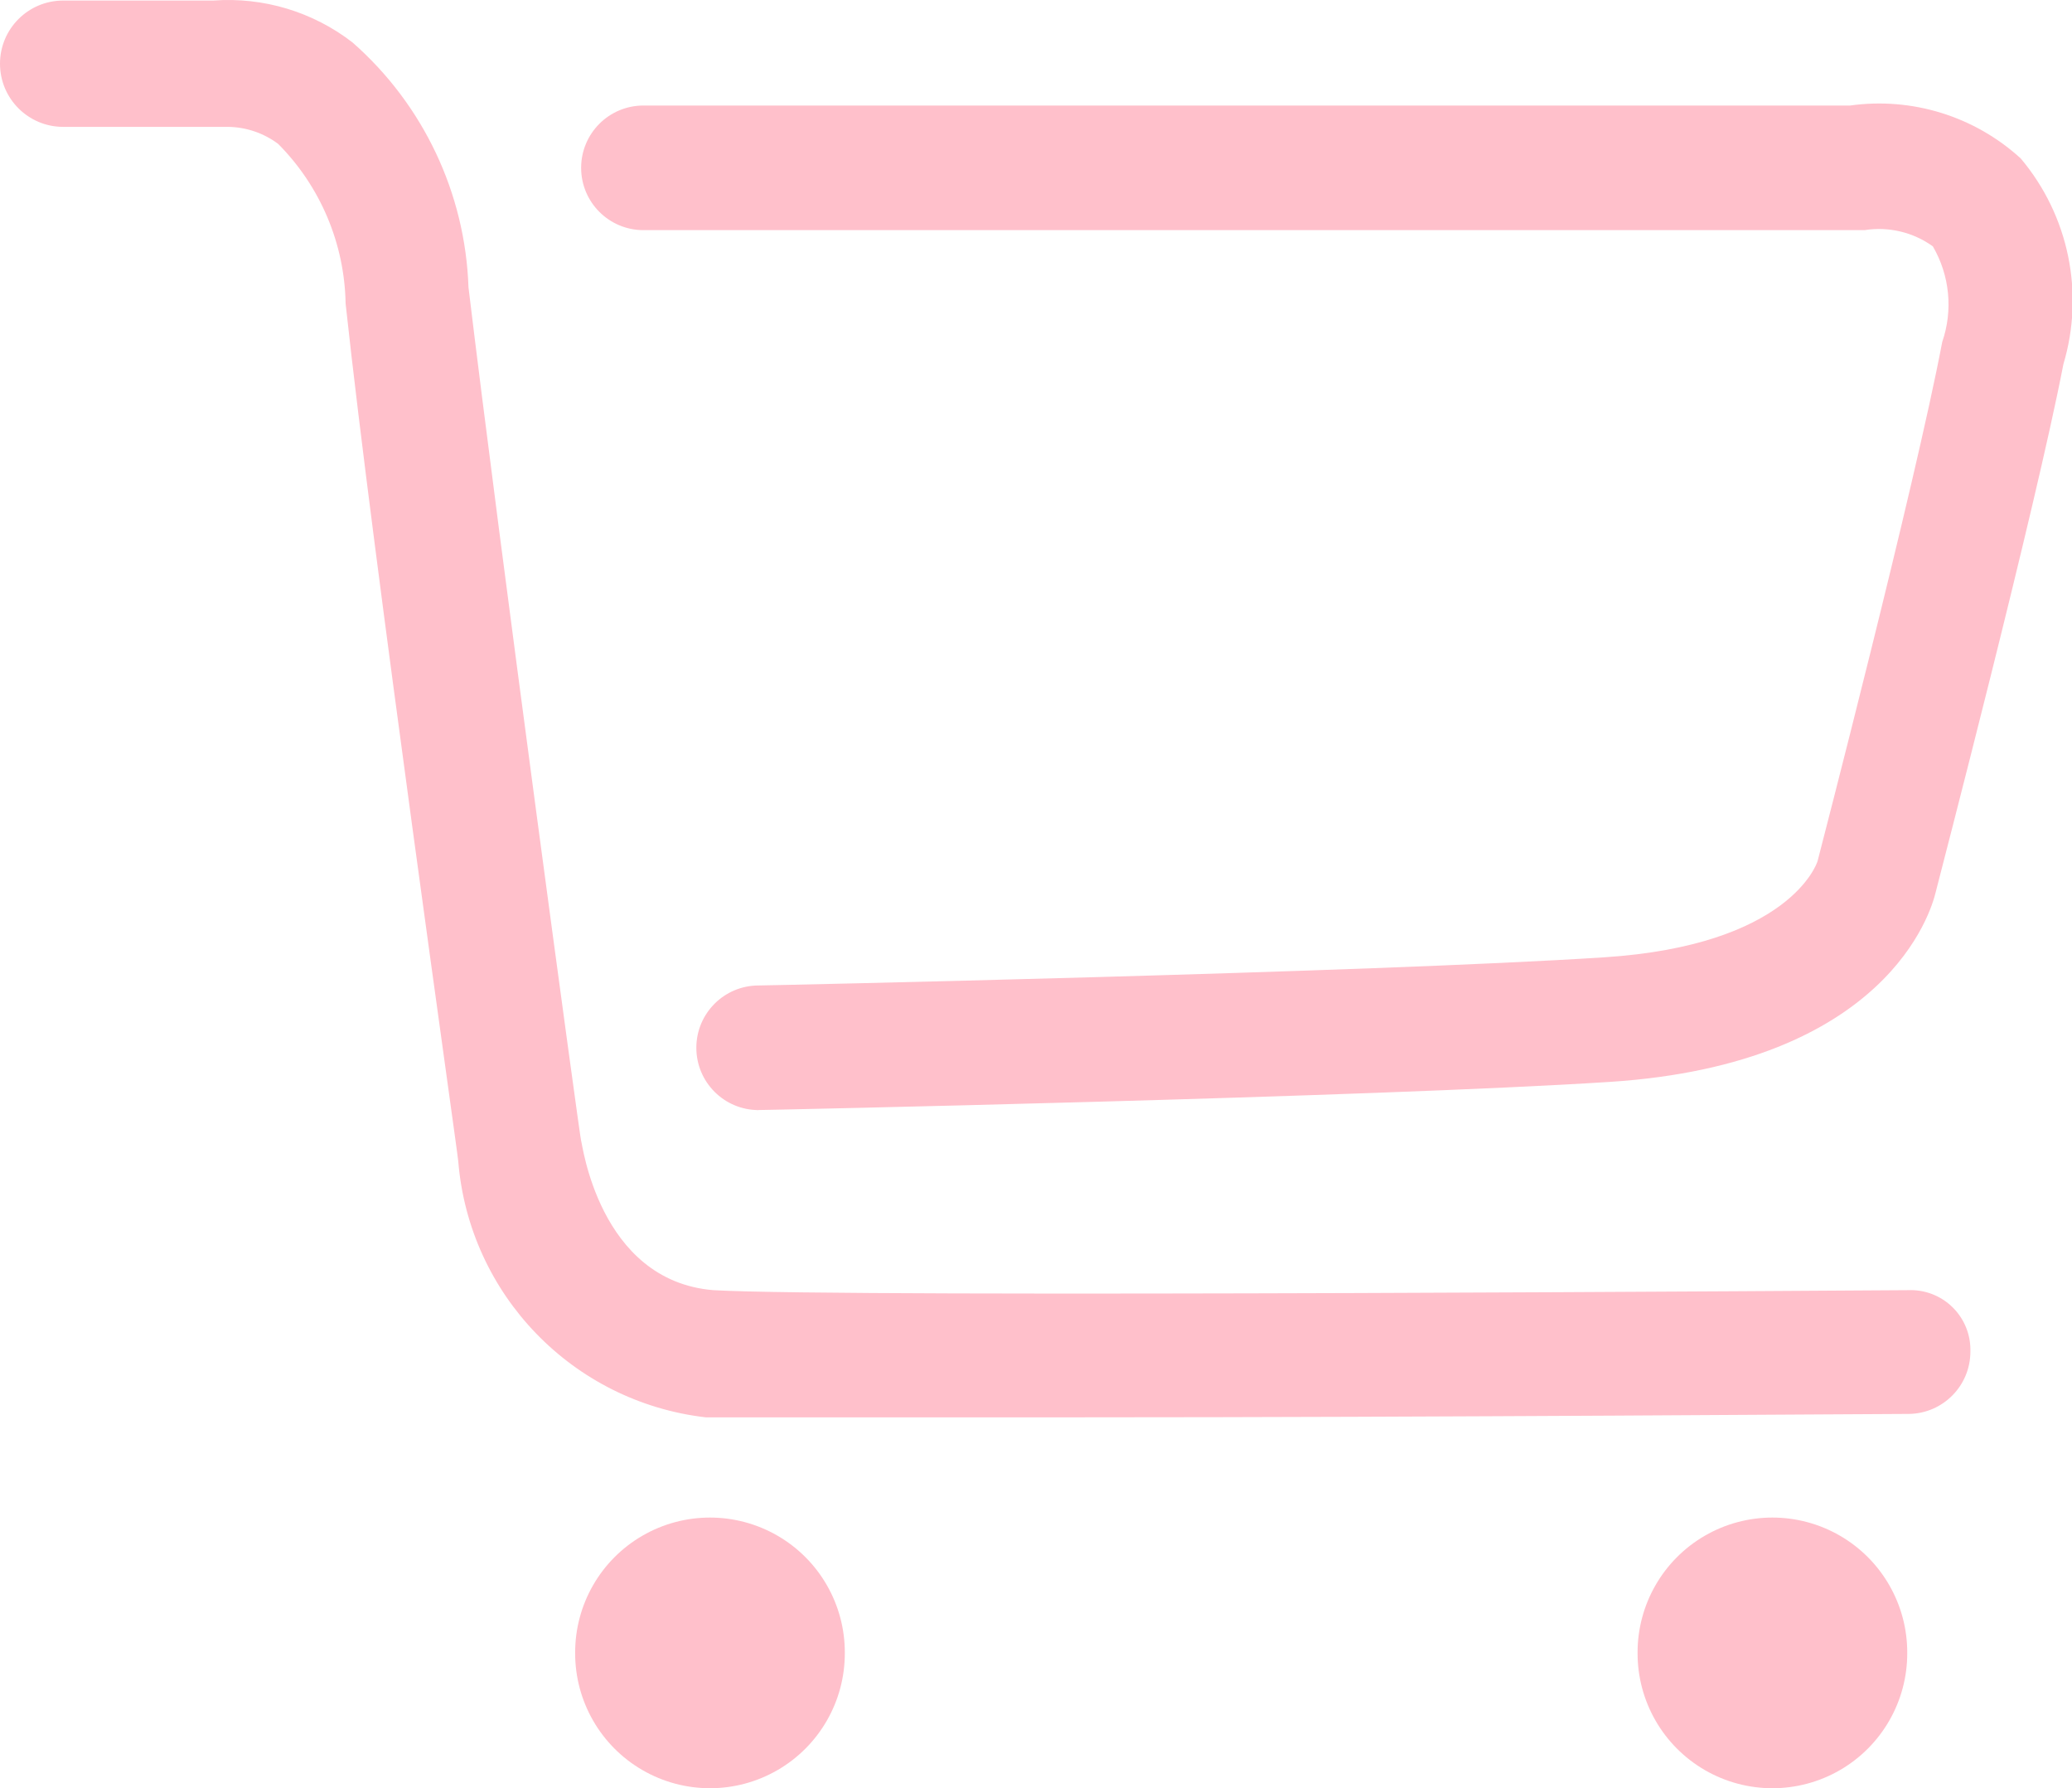
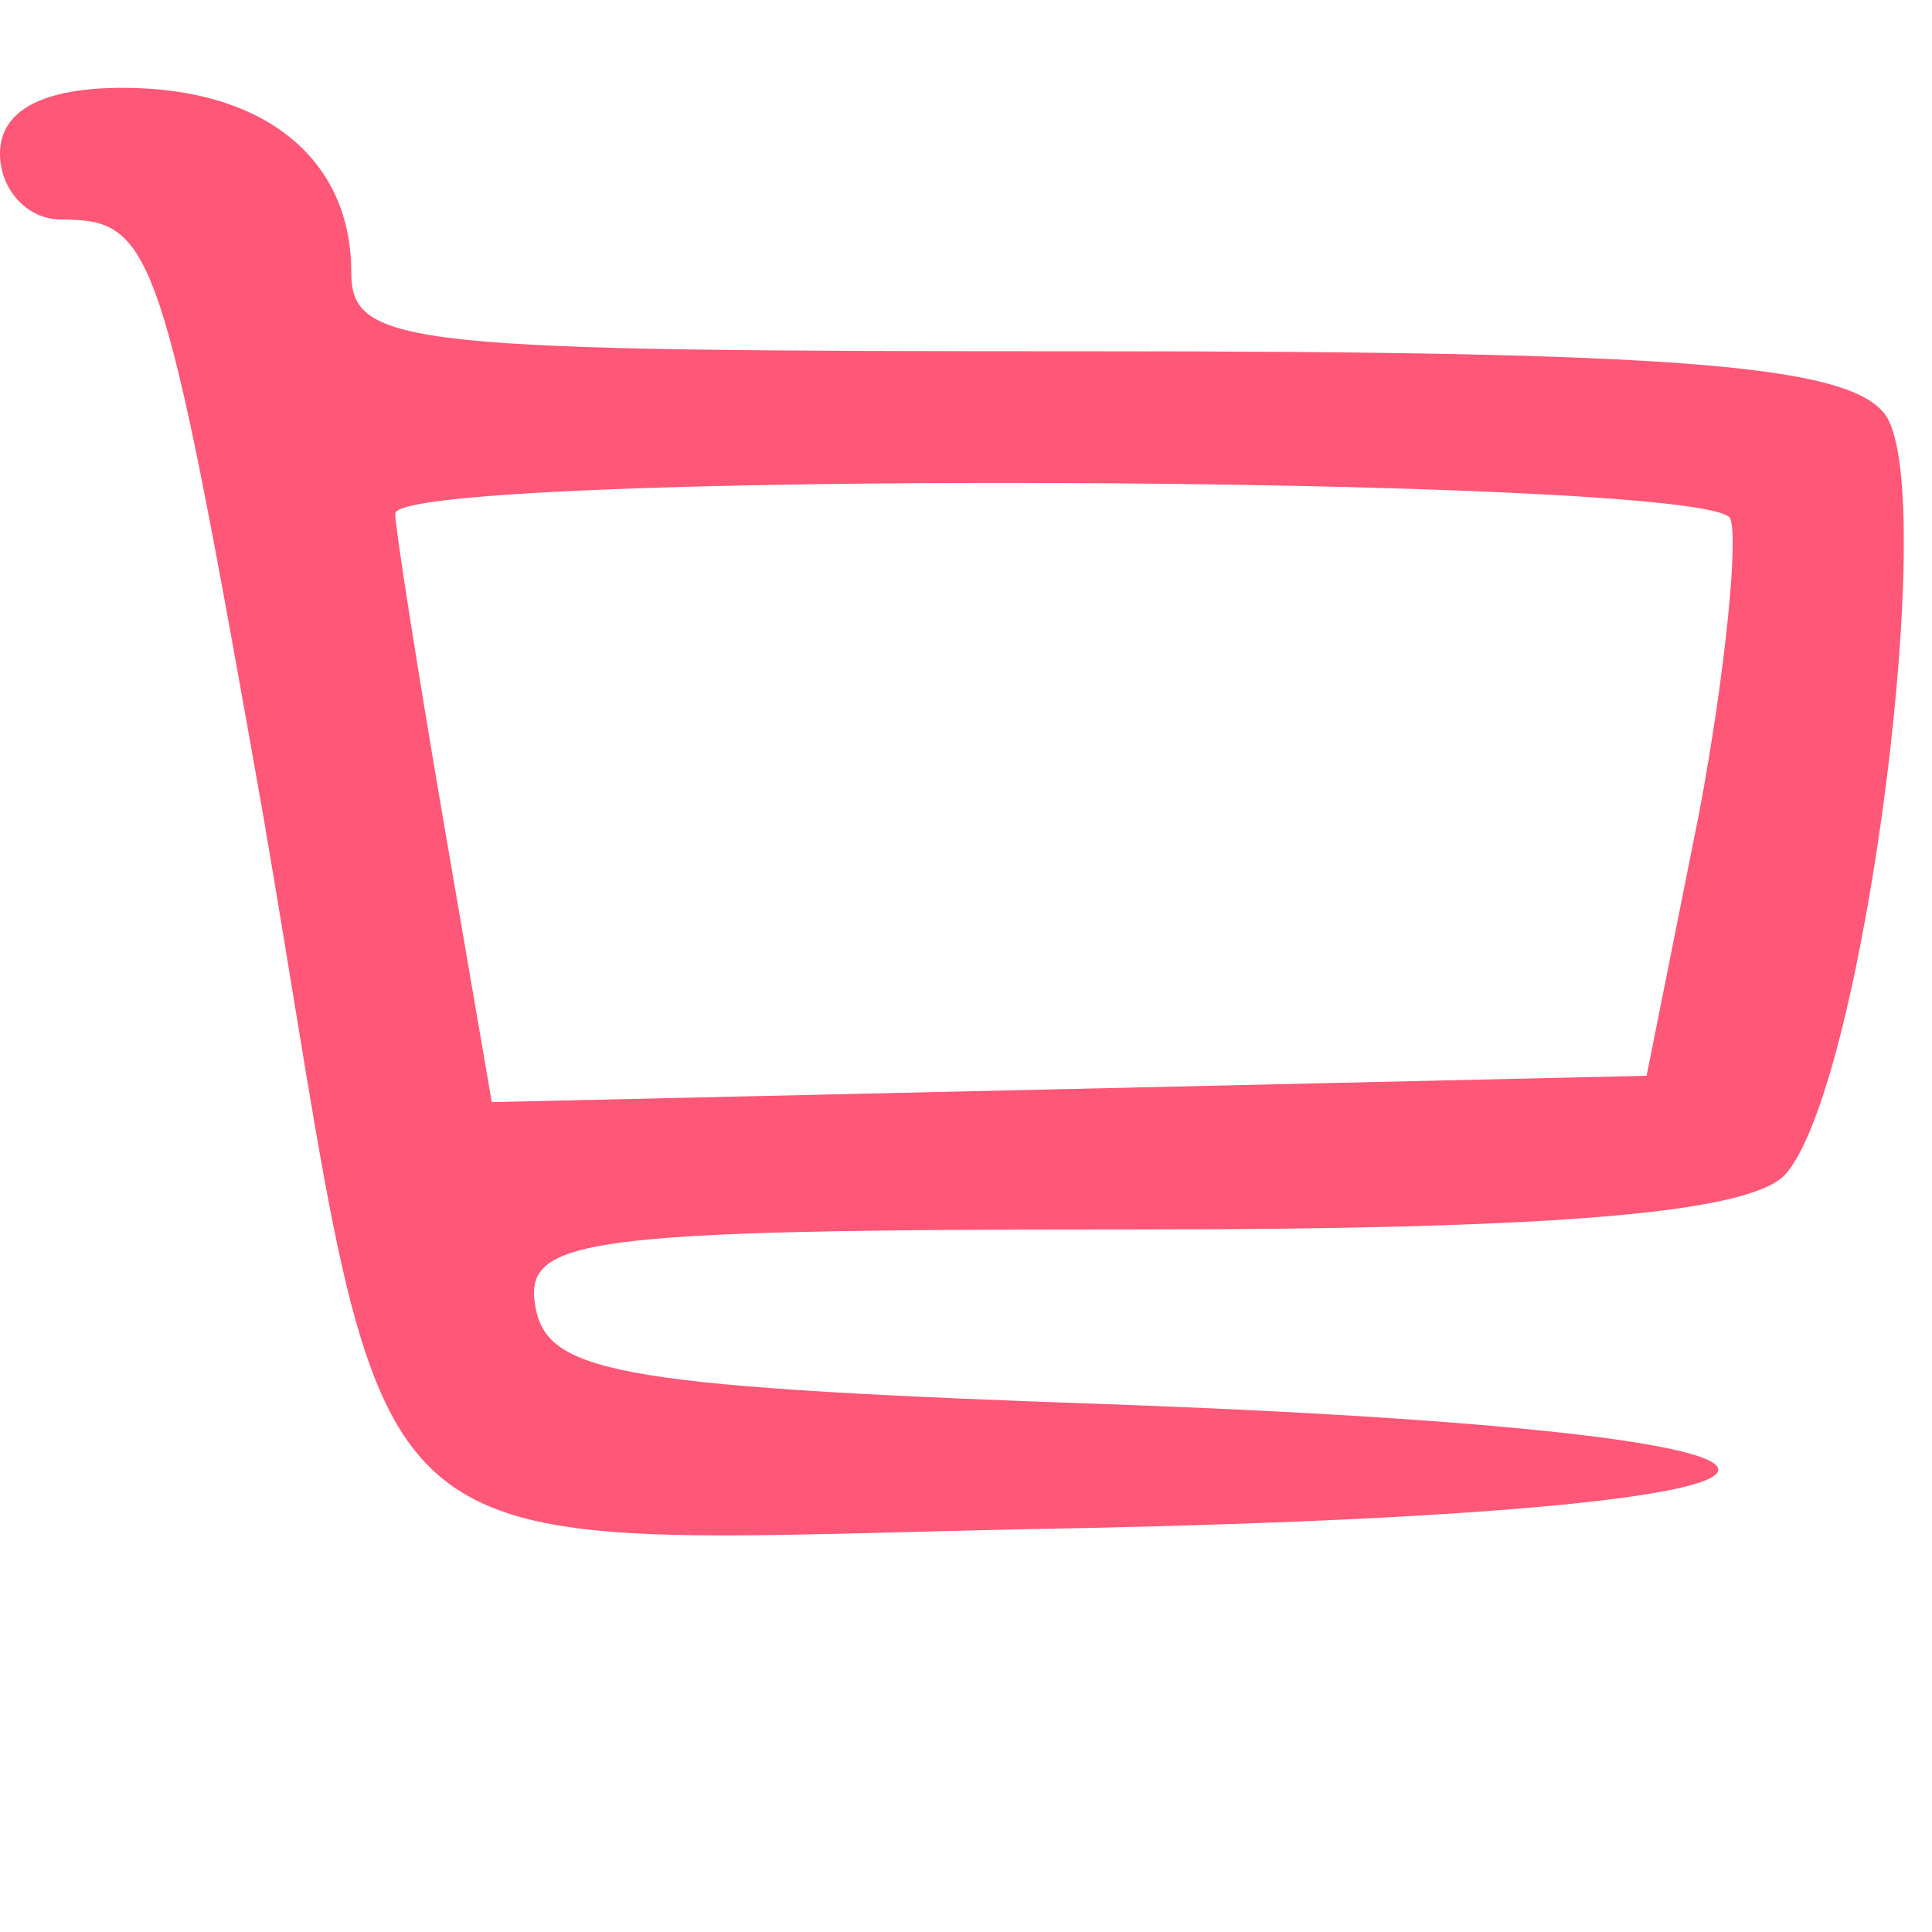
- <svg xmlns="http://www.w3.org/2000/svg" t="1571760484318" class="icon" viewBox="0 0 1187 1024" version="1.1" p-id="6752" width="231.836" height="200">
-   <defs>
-     <style type="text/css" />
-   </defs>
-   <path d="M406.736 946.759m-77.241 0a77.241 77.241 0 1 0 154.481 0 77.241 77.241 0 1 0-154.481 0Z" fill="#ffc0cb" p-id="6753" />
-   <path d="M1015.374 946.759m-77.241 0a77.241 77.241 0 1 0 154.481 0 77.241 77.241 0 1 0-154.481 0Z" fill="#ffc0cb" p-id="6754" />
-   <path d="M620.37 811.832H404.292a160.837 160.837 0 0 1-141.771-146.66c0-2.933-48.887-345.628-64.53-491.31a132.971 132.971 0 0 0-38.62-91.418 48.887 48.887 0 0 0-28.843-9.777H36.176A35.687 35.687 0 1 1 36.176 0.316h86.04a116.35 116.35 0 0 1 79.685 23.954 195.546 195.546 0 0 1 66.486 140.304c17.599 146.66 64.041 488.865 64.53 488.865S342.695 733.614 408.692 738.991c74.308 4.4 677.567 0 684.412 0a34.221 34.221 0 0 1 35.687 35.198 35.687 35.687 0 0 1-35.198 35.687c-17.599 0-275.72 1.955-473.222 1.955z" fill="#ffc0cb" p-id="6755" />
-   <path d="M434.602 635.841a35.687 35.687 0 0 1 0-71.374c3.422 0 349.05-7.333 484.466-16.133 105.595-6.844 121.727-53.286 122.216-55.242S1097.014 278.48 1112.658 195.862a65.997 65.997 0 0 0-5.378-54.753 52.797 52.797 0 0 0-39.109-9.288H368.605a35.687 35.687 0 1 1 0-71.374h691.256a120.261 120.261 0 0 1 97.773 30.31 126.616 126.616 0 0 1 24.443 117.817c-16.133 83.596-70.885 293.319-73.33 303.097s-27.376 97.773-186.747 108.039c-136.393 8.8-483.977 16.133-488.865 16.133z" fill="#ffc0cb" p-id="6756" />
+ <svg xmlns="http://www.w3.org/2000/svg" version="1.0" width="44pt" height="44pt" viewBox="0 0 44 44" preserveAspectRatio="xMidYMid meet">
+   <g transform="translate(0,44) scale(0.1,-0.1)" fill="#ff5777" stroke="none">
+     <path d="M0 405 c0 -8 6 -15 14 -15 21 0 23 -6 46 -136 31 -181 13 -165 187 -162 187 4 194 21 11 28 -116 4 -133 7 -136 22 -3 16 9 18 136 18 100 0 142 4 149 13 18 22 35 158 22 173 -9 11 -49 14 -180 14 -156 0 -169 1 -169 18 0 26 -20 42 -52 42 -18 0 -28 -5 -28 -15z m394 -83 c2 -4 -1 -35 -7 -67 l-12 -60 -131 -3 -132 -3 -11 64 c-6 35 -11 67 -11 70 0 10 298 9 304 -1z" />
+   </g>
</svg>
